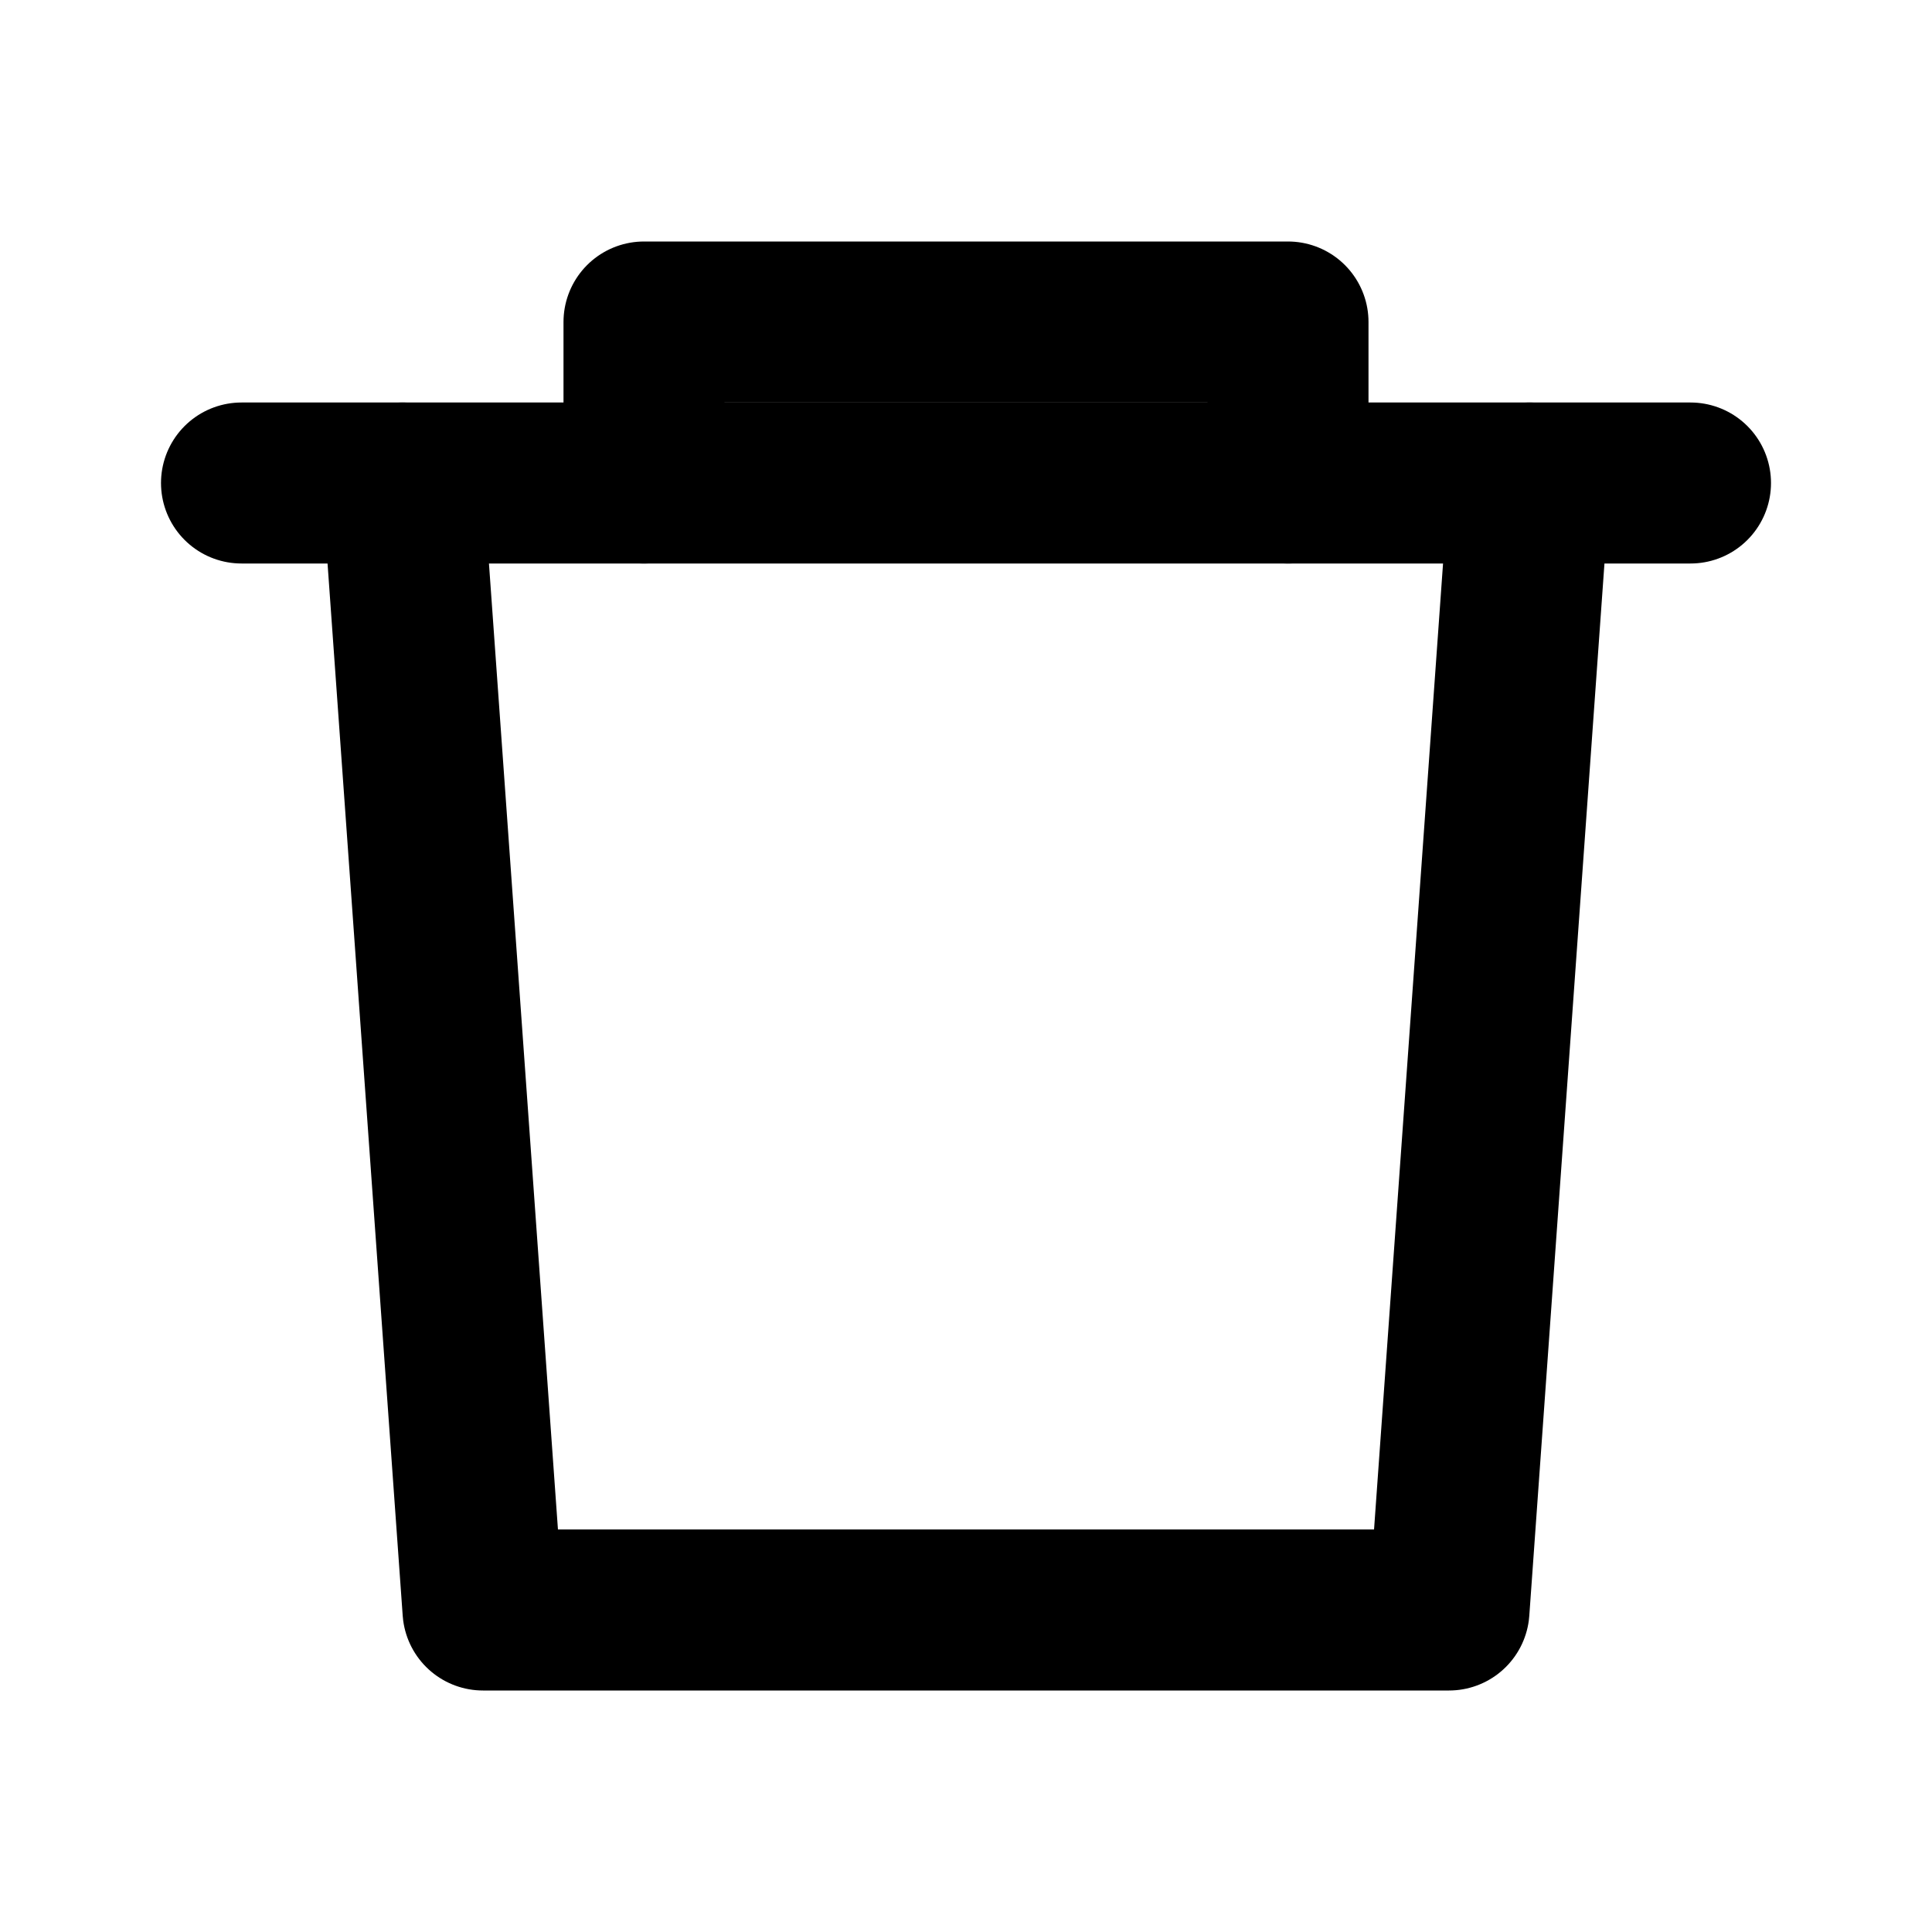
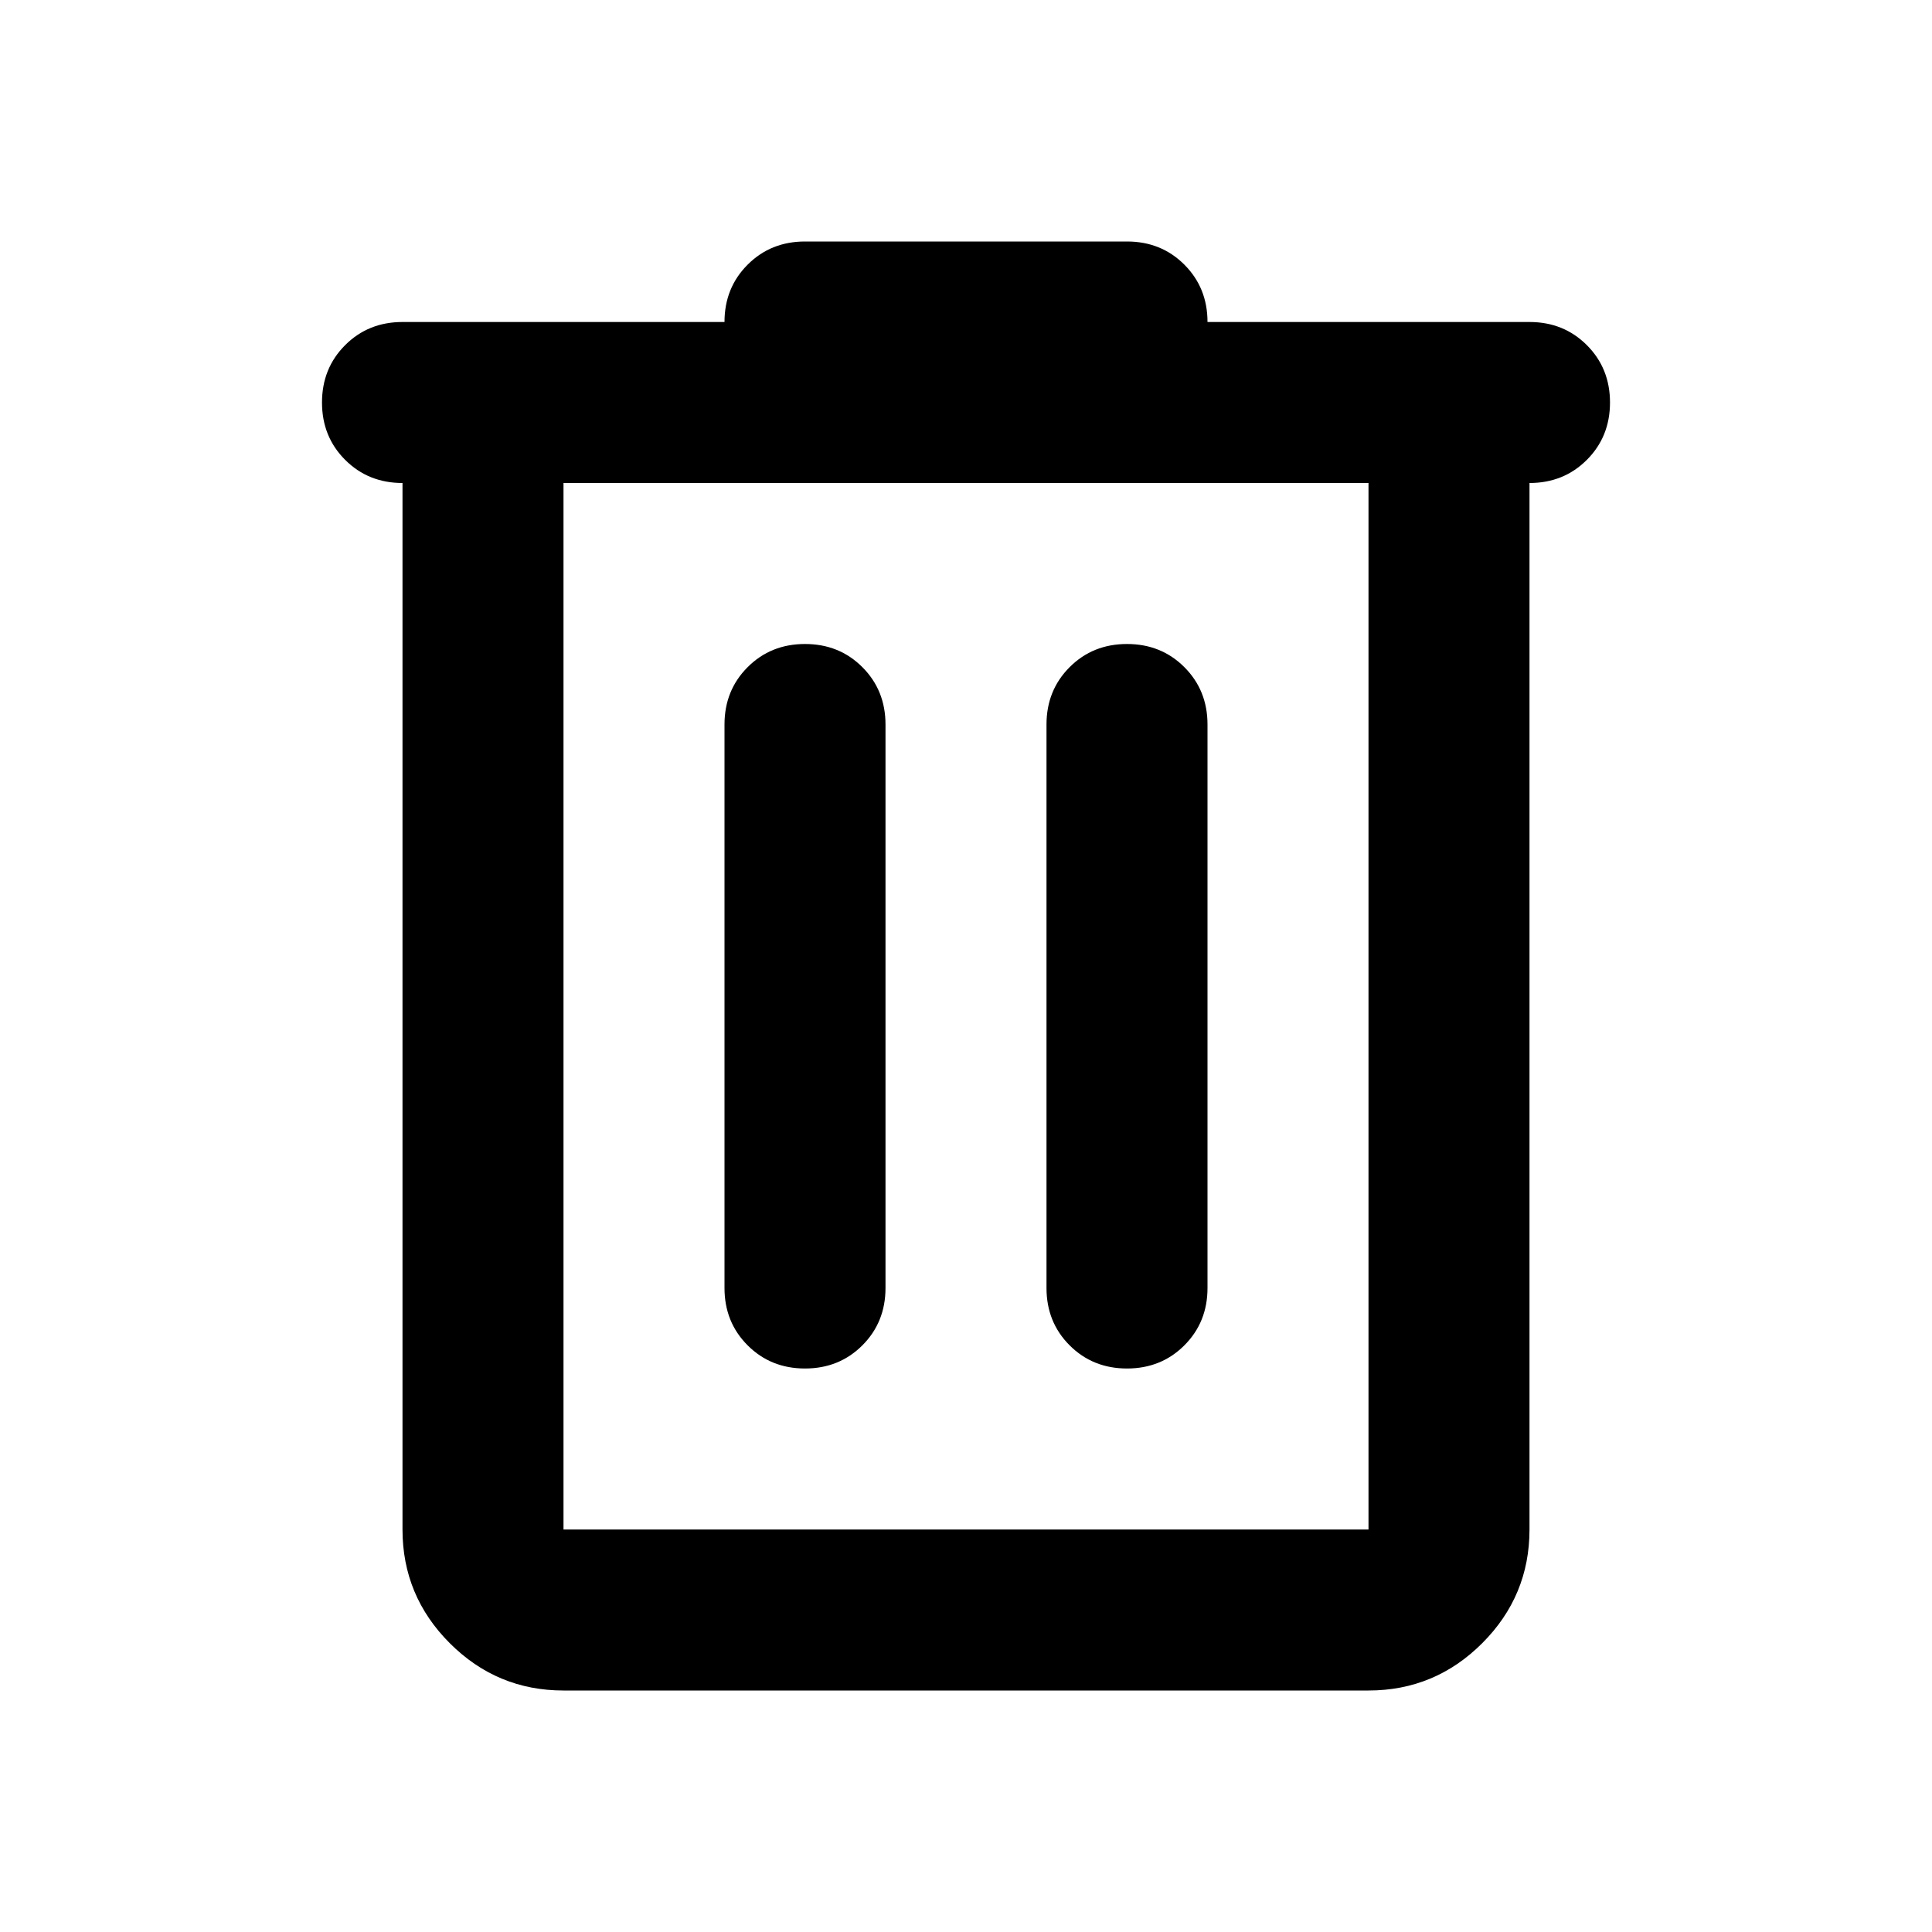
- <svg xmlns="http://www.w3.org/2000/svg" viewBox="0 0 24 24" fill="none" stroke="#000" stroke-width="2" stroke-linecap="round" stroke-linejoin="round">
-   <path d="M3 6h18" />
-   <path d="M8 6V4h8v2" />
-   <path d="M19 6l-1 14H6L5 6" />
+ <svg xmlns="http://www.w3.org/2000/svg" height="24" viewBox="0 -960 960 960" width="24">
+   <path d="M280-120q-33 0-56.5-23.5T200-200v-520q-17 0-28.5-11.5T160-760q0-17 11.5-28.5T200-800h160q0-17 11.5-28.5T400-840h160q17 0 28.5 11.5T600-800h160q17 0 28.5 11.5T800-760q0 17-11.5 28.5T760-720v520q0 33-23.5 56.5T680-120H280Zm400-600H280v520h400v-520ZM400-280q17 0 28.5-11.5T440-320v-280q0-17-11.5-28.5T400-640q-17 0-28.5 11.5T360-600v280q0 17 11.5 28.5T400-280Zm160 0q17 0 28.5-11.5T600-320v-280q0-17-11.5-28.5T560-640q-17 0-28.5 11.5T520-600v280q0 17 11.5 28.5T560-280ZM280-720v520-520Z" />
</svg>
